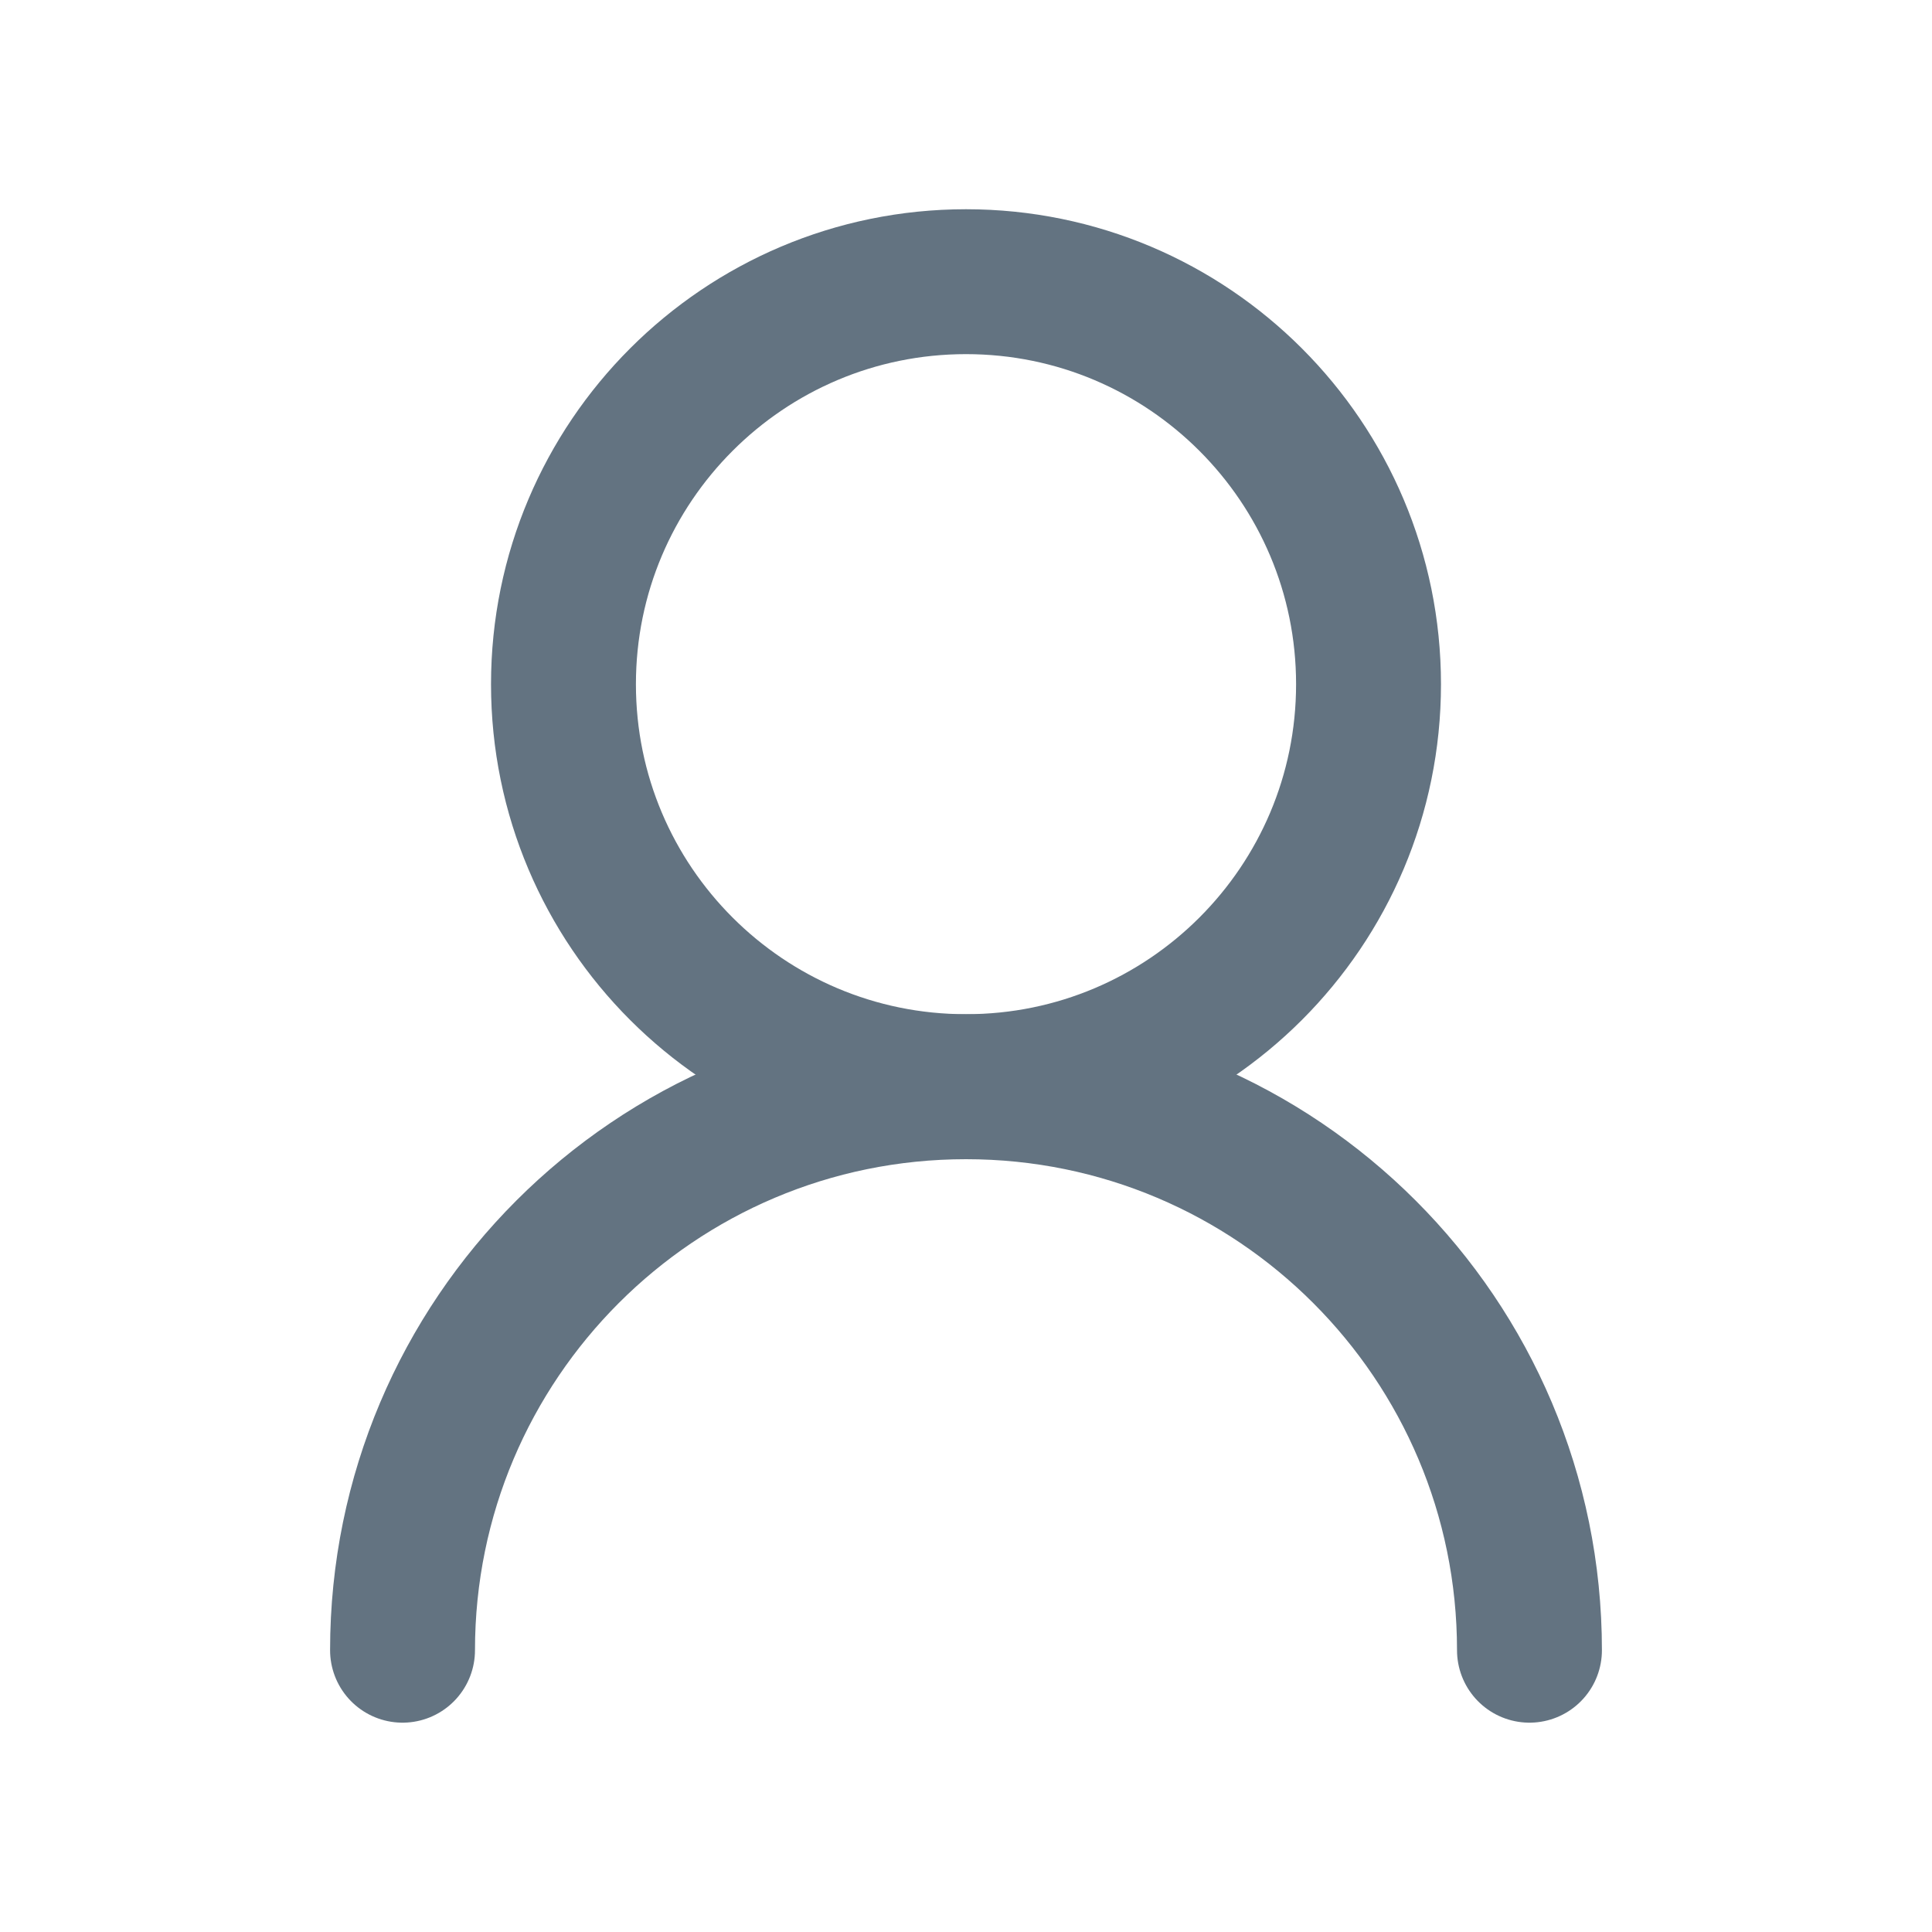
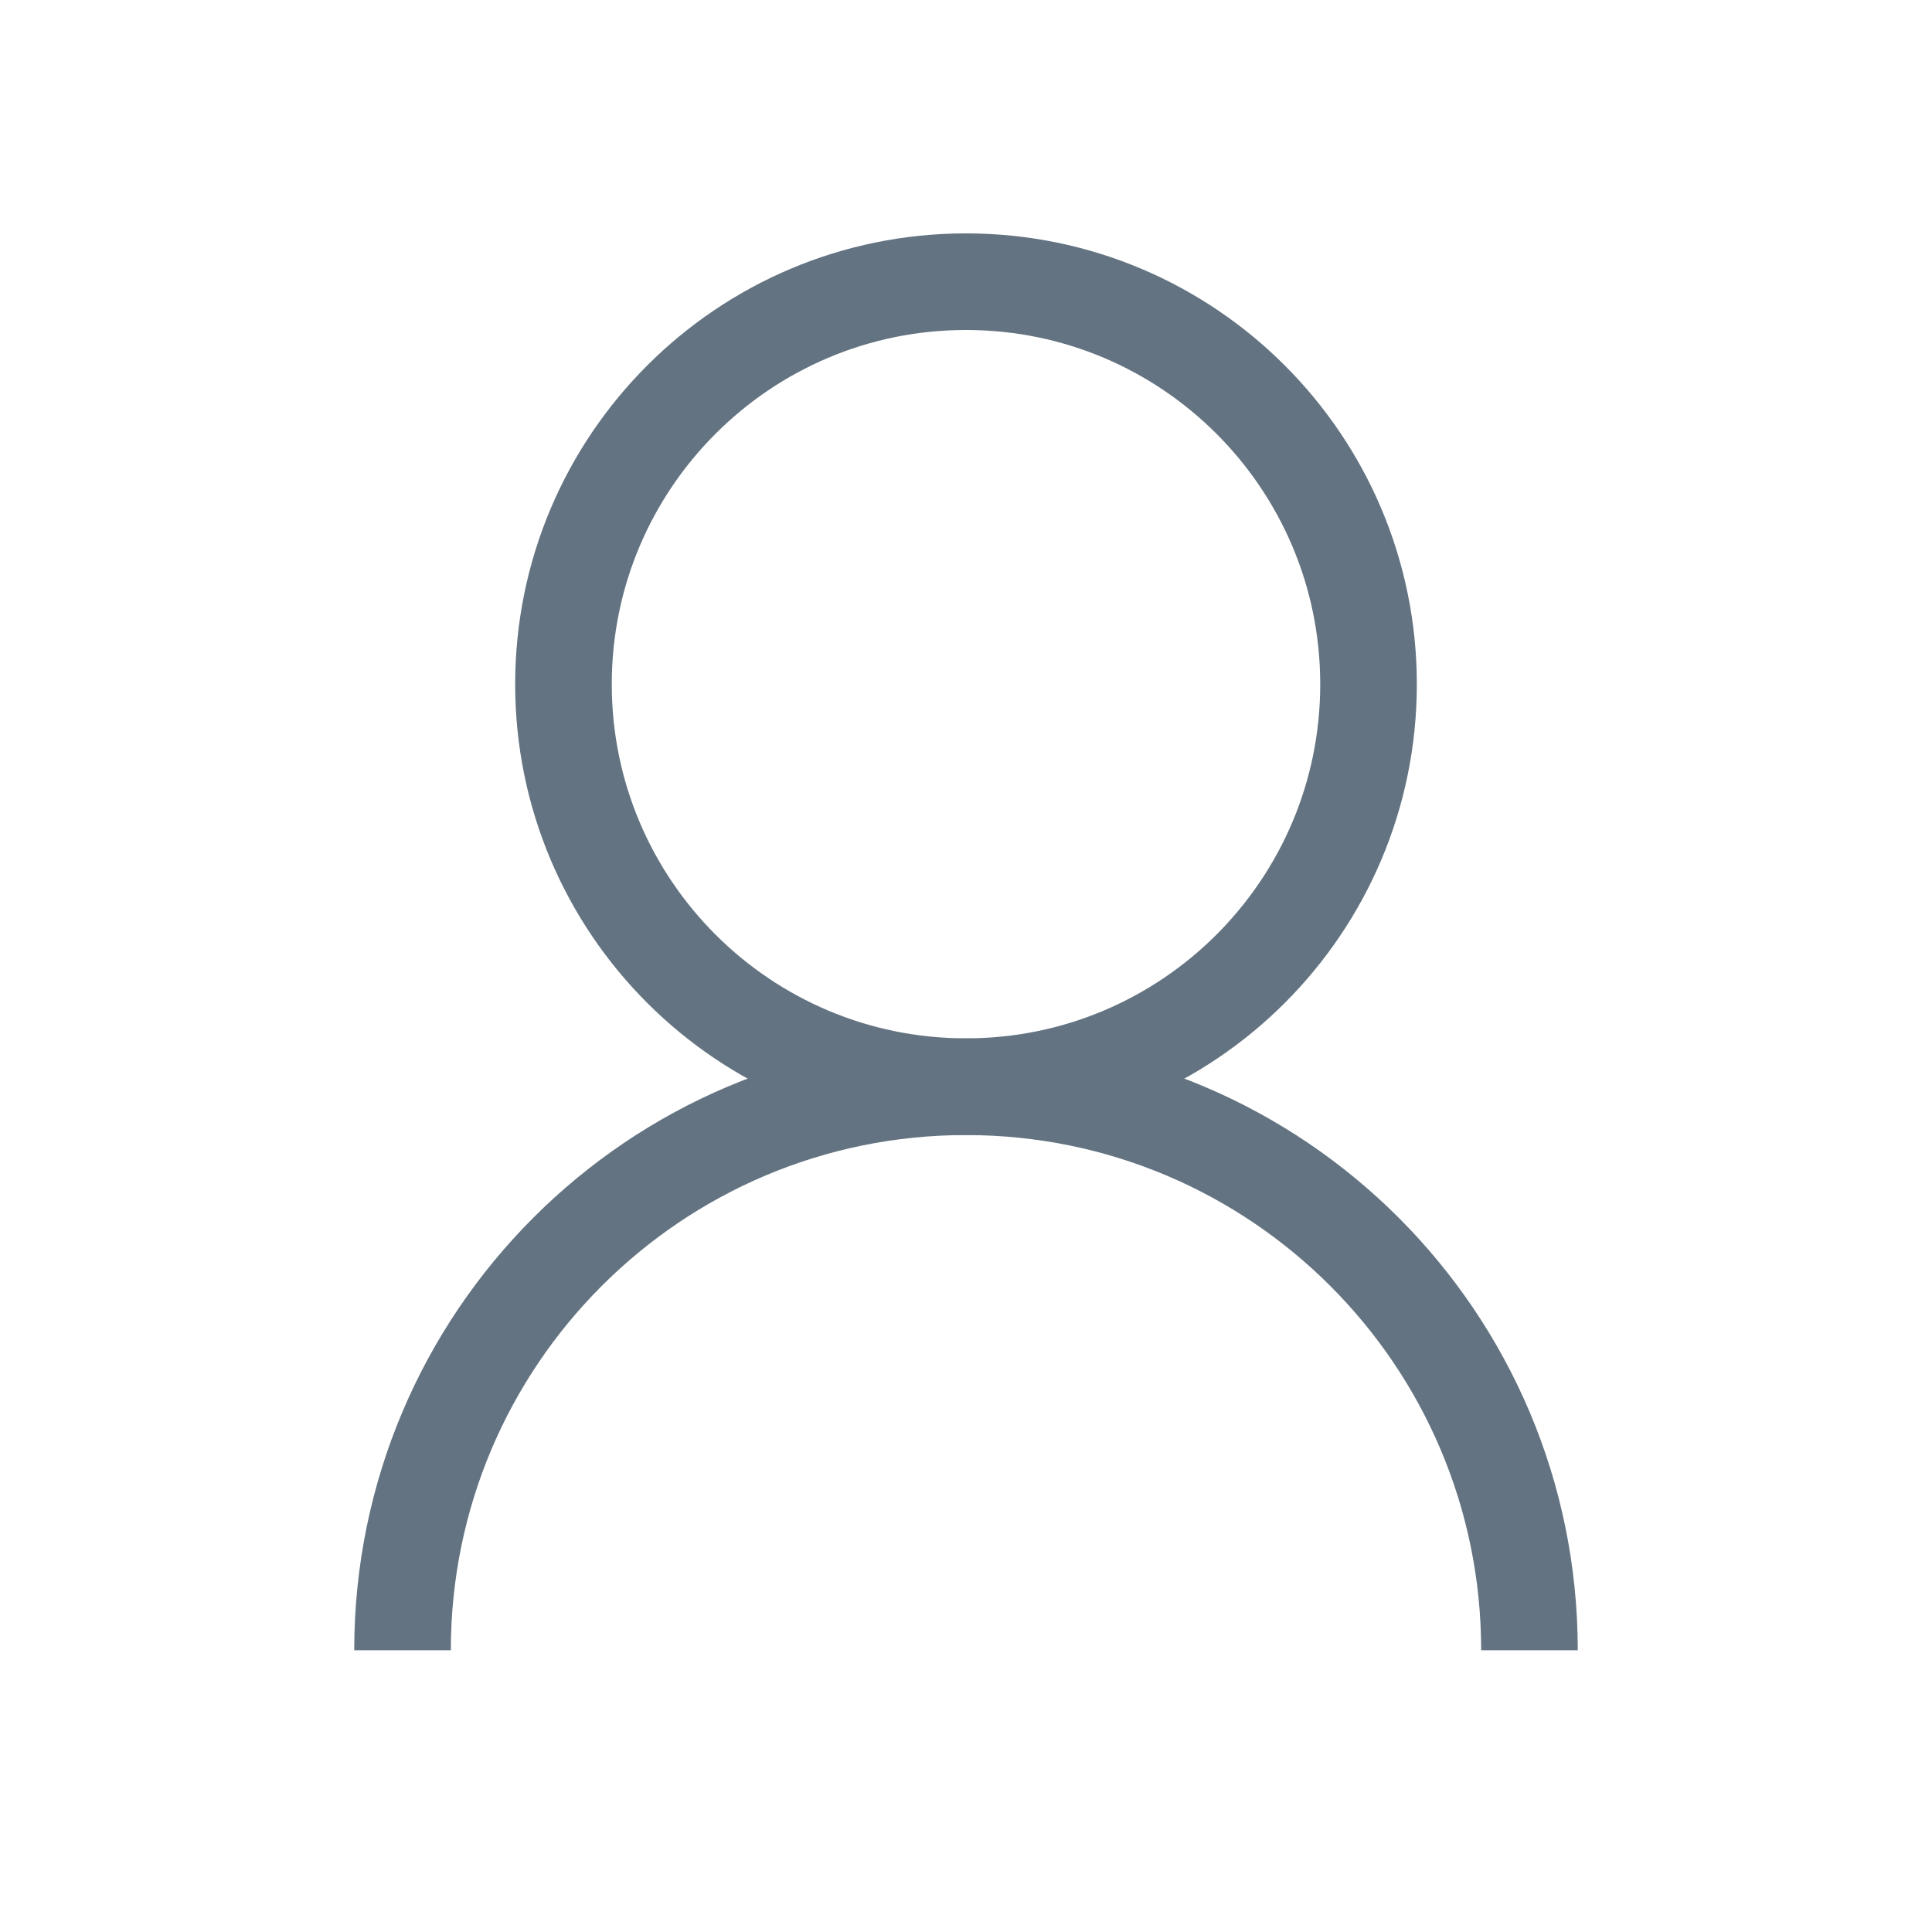
<svg xmlns="http://www.w3.org/2000/svg" width="20" height="20" viewBox="0 0 20 20" fill="none">
-   <path d="M14.167 7.083C14.167 4.782 12.301 2.916 10 2.916C7.699 2.916 5.833 4.782 5.833 7.083C5.833 9.384 7.699 11.249 10 11.249C12.301 11.249 14.167 9.384 14.167 7.083Z" stroke="#637381" stroke-width="1.5" stroke-linecap="round" stroke-linejoin="round" />
-   <path d="M15.833 17.083C15.833 13.862 13.222 11.25 10 11.25C6.778 11.25 4.167 13.862 4.167 17.083" stroke="#637381" stroke-width="1.5" stroke-linecap="round" stroke-linejoin="round" />
+   <path d="M14.167 7.083C14.167 4.782 12.301 2.916 10 2.916C7.699 2.916 5.833 4.782 5.833 7.083C5.833 9.384 7.699 11.249 10 11.249C12.301 11.249 14.167 9.384 14.167 7.083Z" stroke="#637381" strokeWidth="1.5" strokeLinecap="round" strokeLinejoin="round" />
+   <path d="M15.833 17.083C15.833 13.862 13.222 11.25 10 11.25C6.778 11.25 4.167 13.862 4.167 17.083" stroke="#637381" strokeWidth="1.5" strokeLinecap="round" strokeLinejoin="round" />
</svg>
